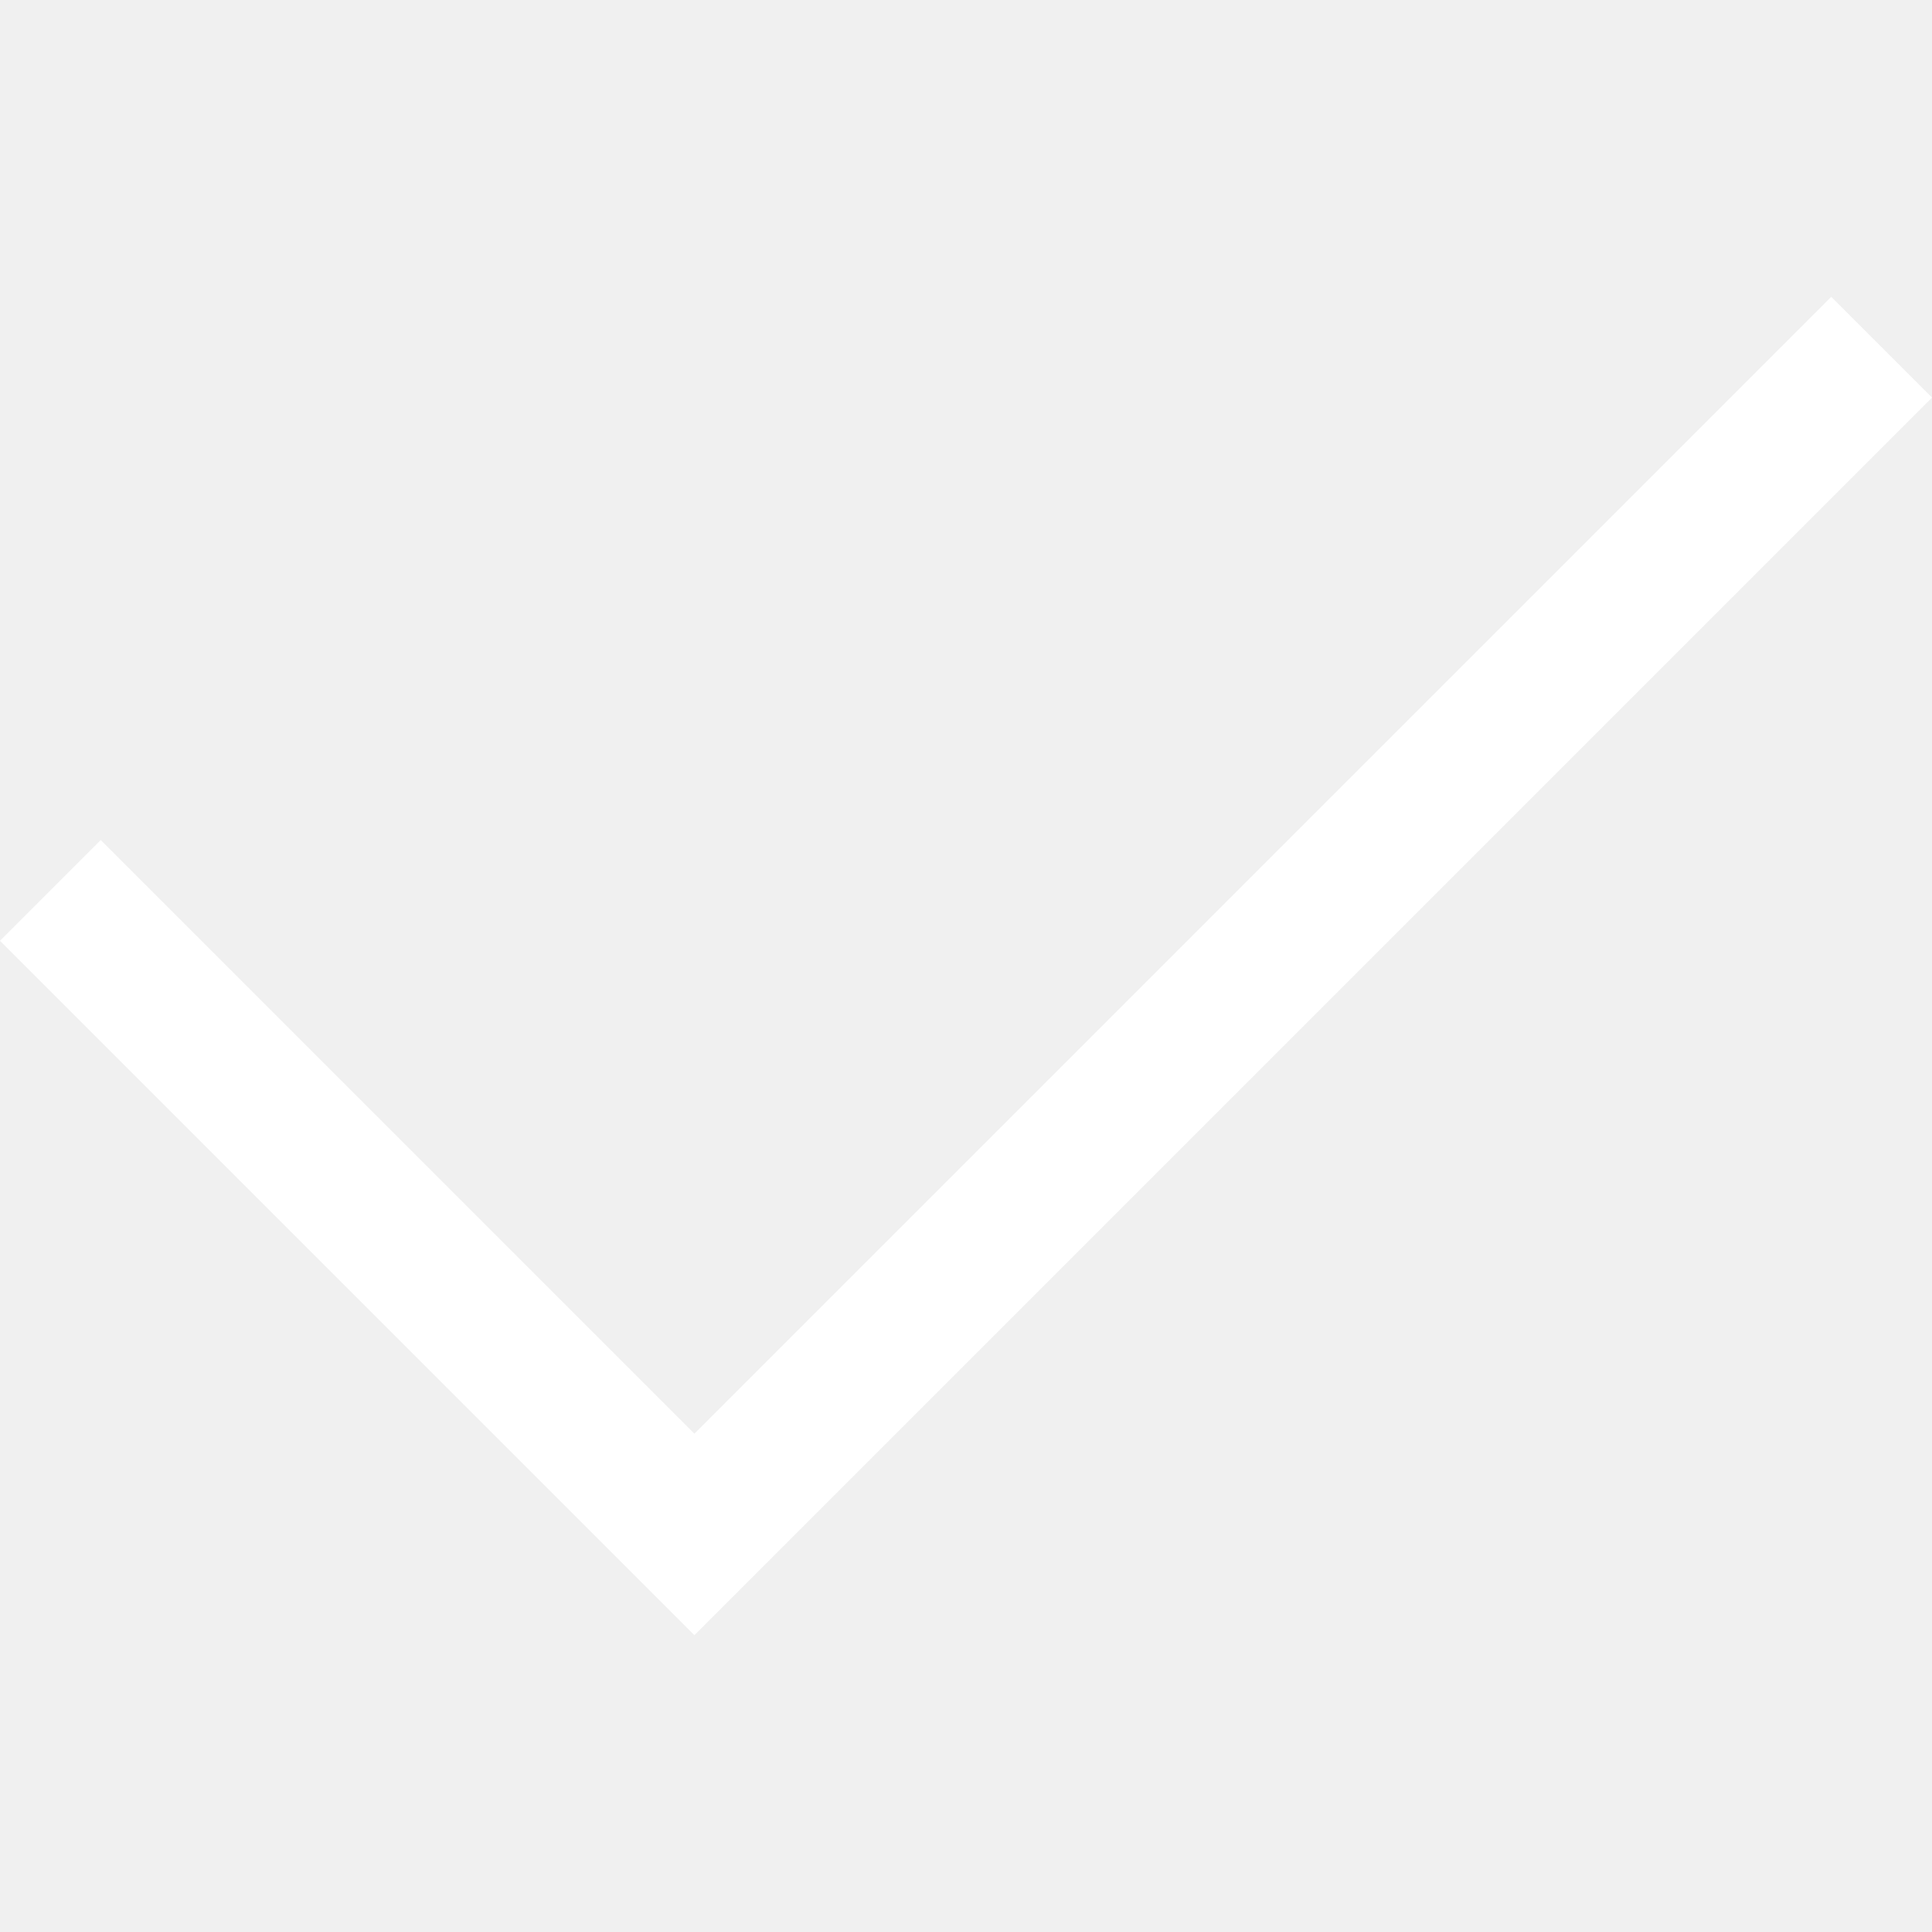
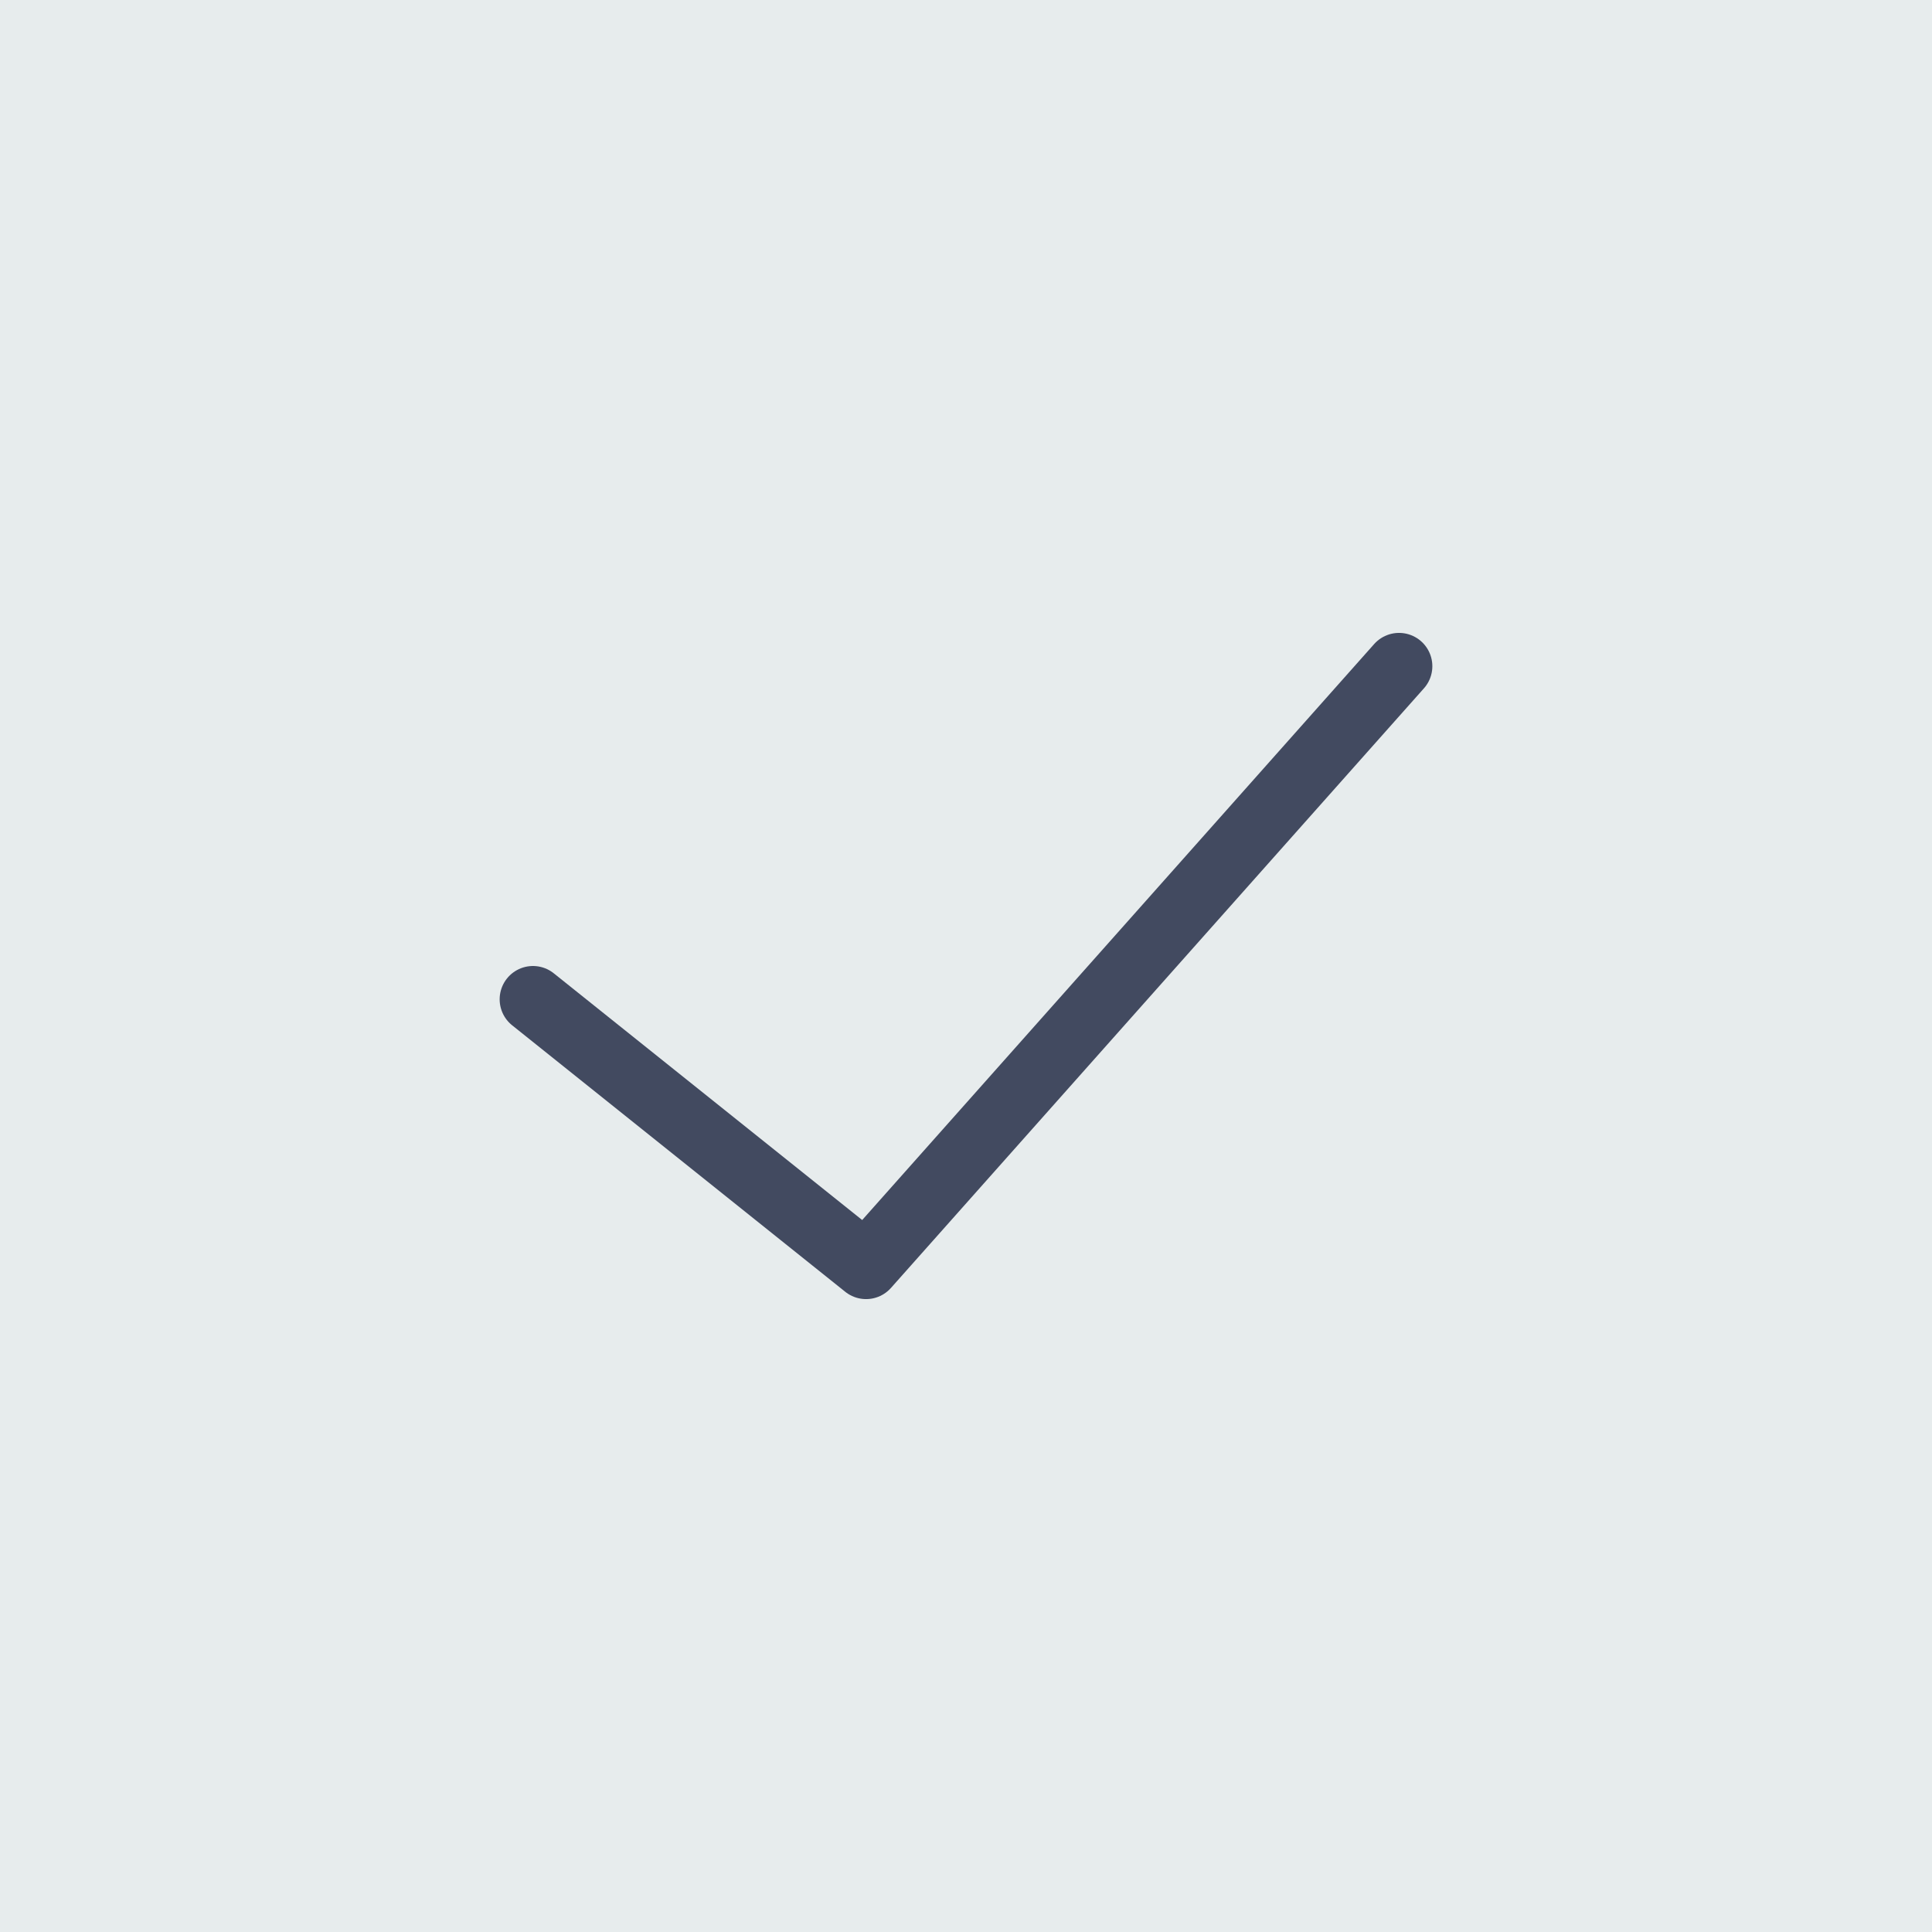
- <svg xmlns="http://www.w3.org/2000/svg" version="1.1" x="0px" y="0px" viewBox="0 0 406.834 406.834" style="enable-background:new 0 0 406.834 406.834;" xml:space="preserve">
-   <polygon fill="#fff" points="385.621,62.507 146.225,301.901 21.213,176.891 0,198.104 146.225,344.327 406.834,83.72 " />
+ <svg xmlns="http://www.w3.org/2000/svg" version="1.1" id="Capa_1" x="0px" y="0px" viewBox="0 0 58 58" style="enable-background:new 0 0 58 58;" xml:space="preserve">
+   <rect style="fill:#E7ECED;" width="58" height="58" />
+   <polyline style="fill:none;stroke:#424A60;stroke-width:2;stroke-linecap:round;stroke-linejoin:round;stroke-miterlimit:10;" points="  42,20 26,38 16,30 " />
</svg>
